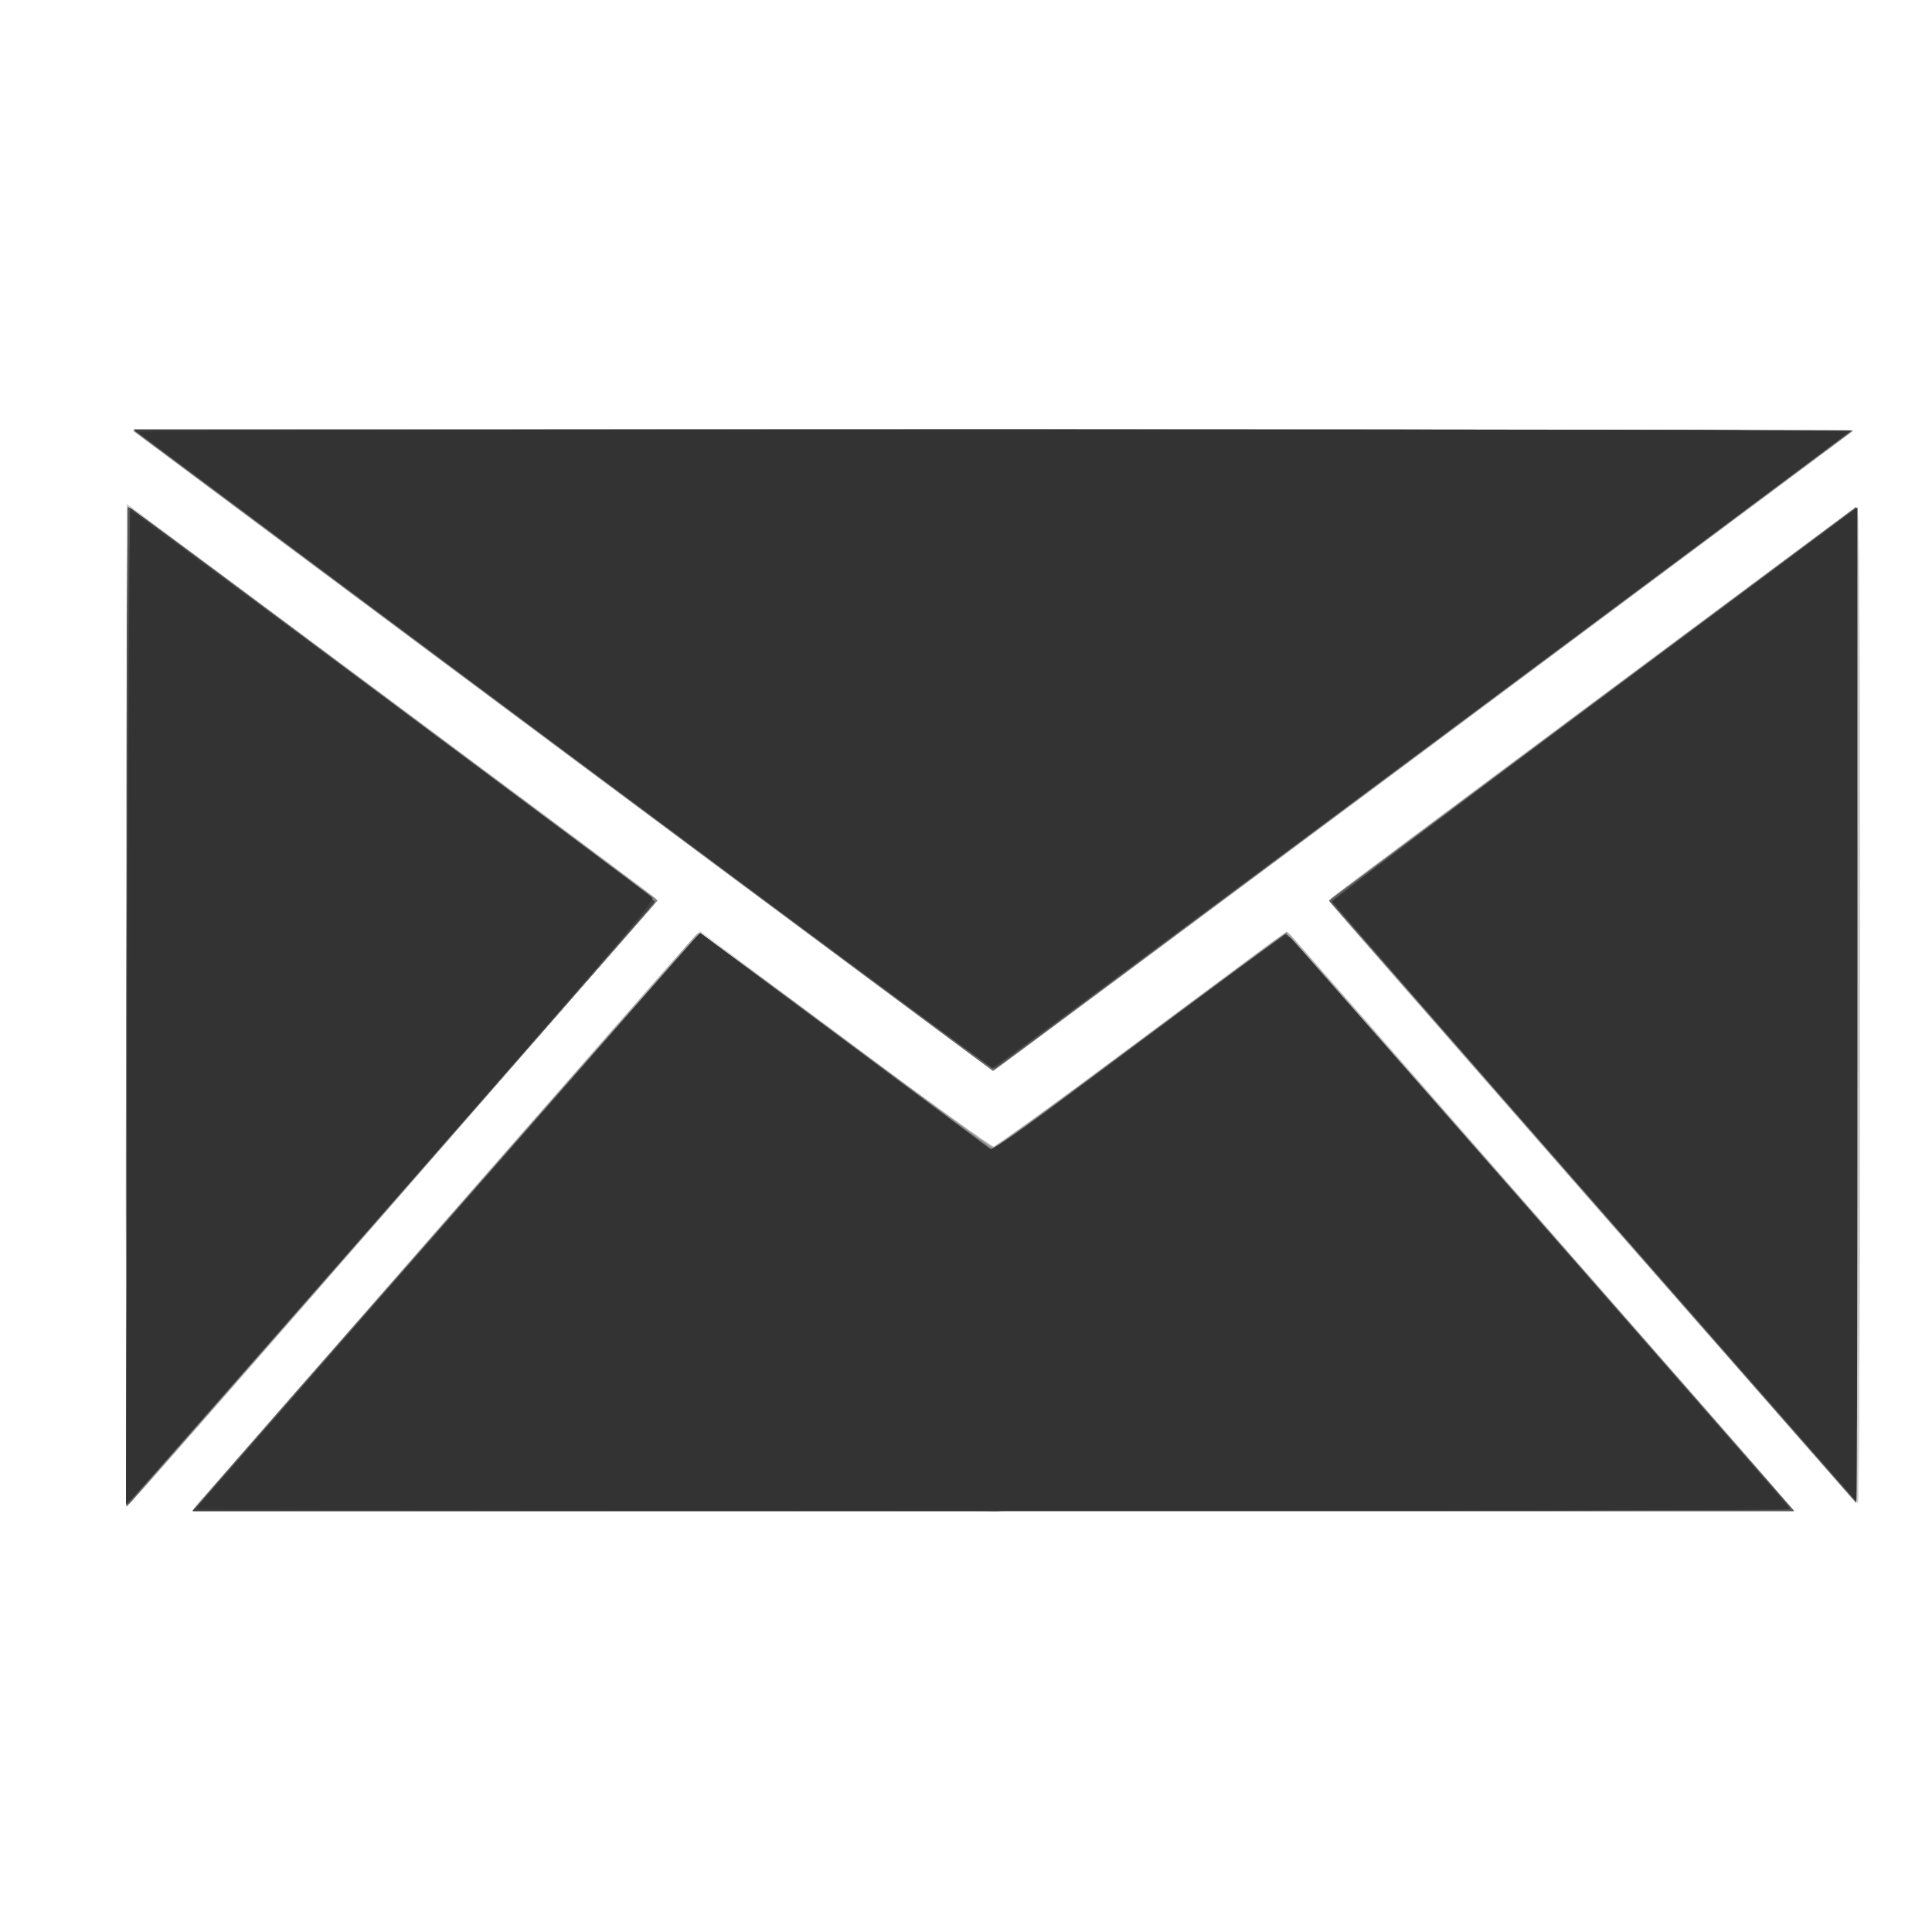
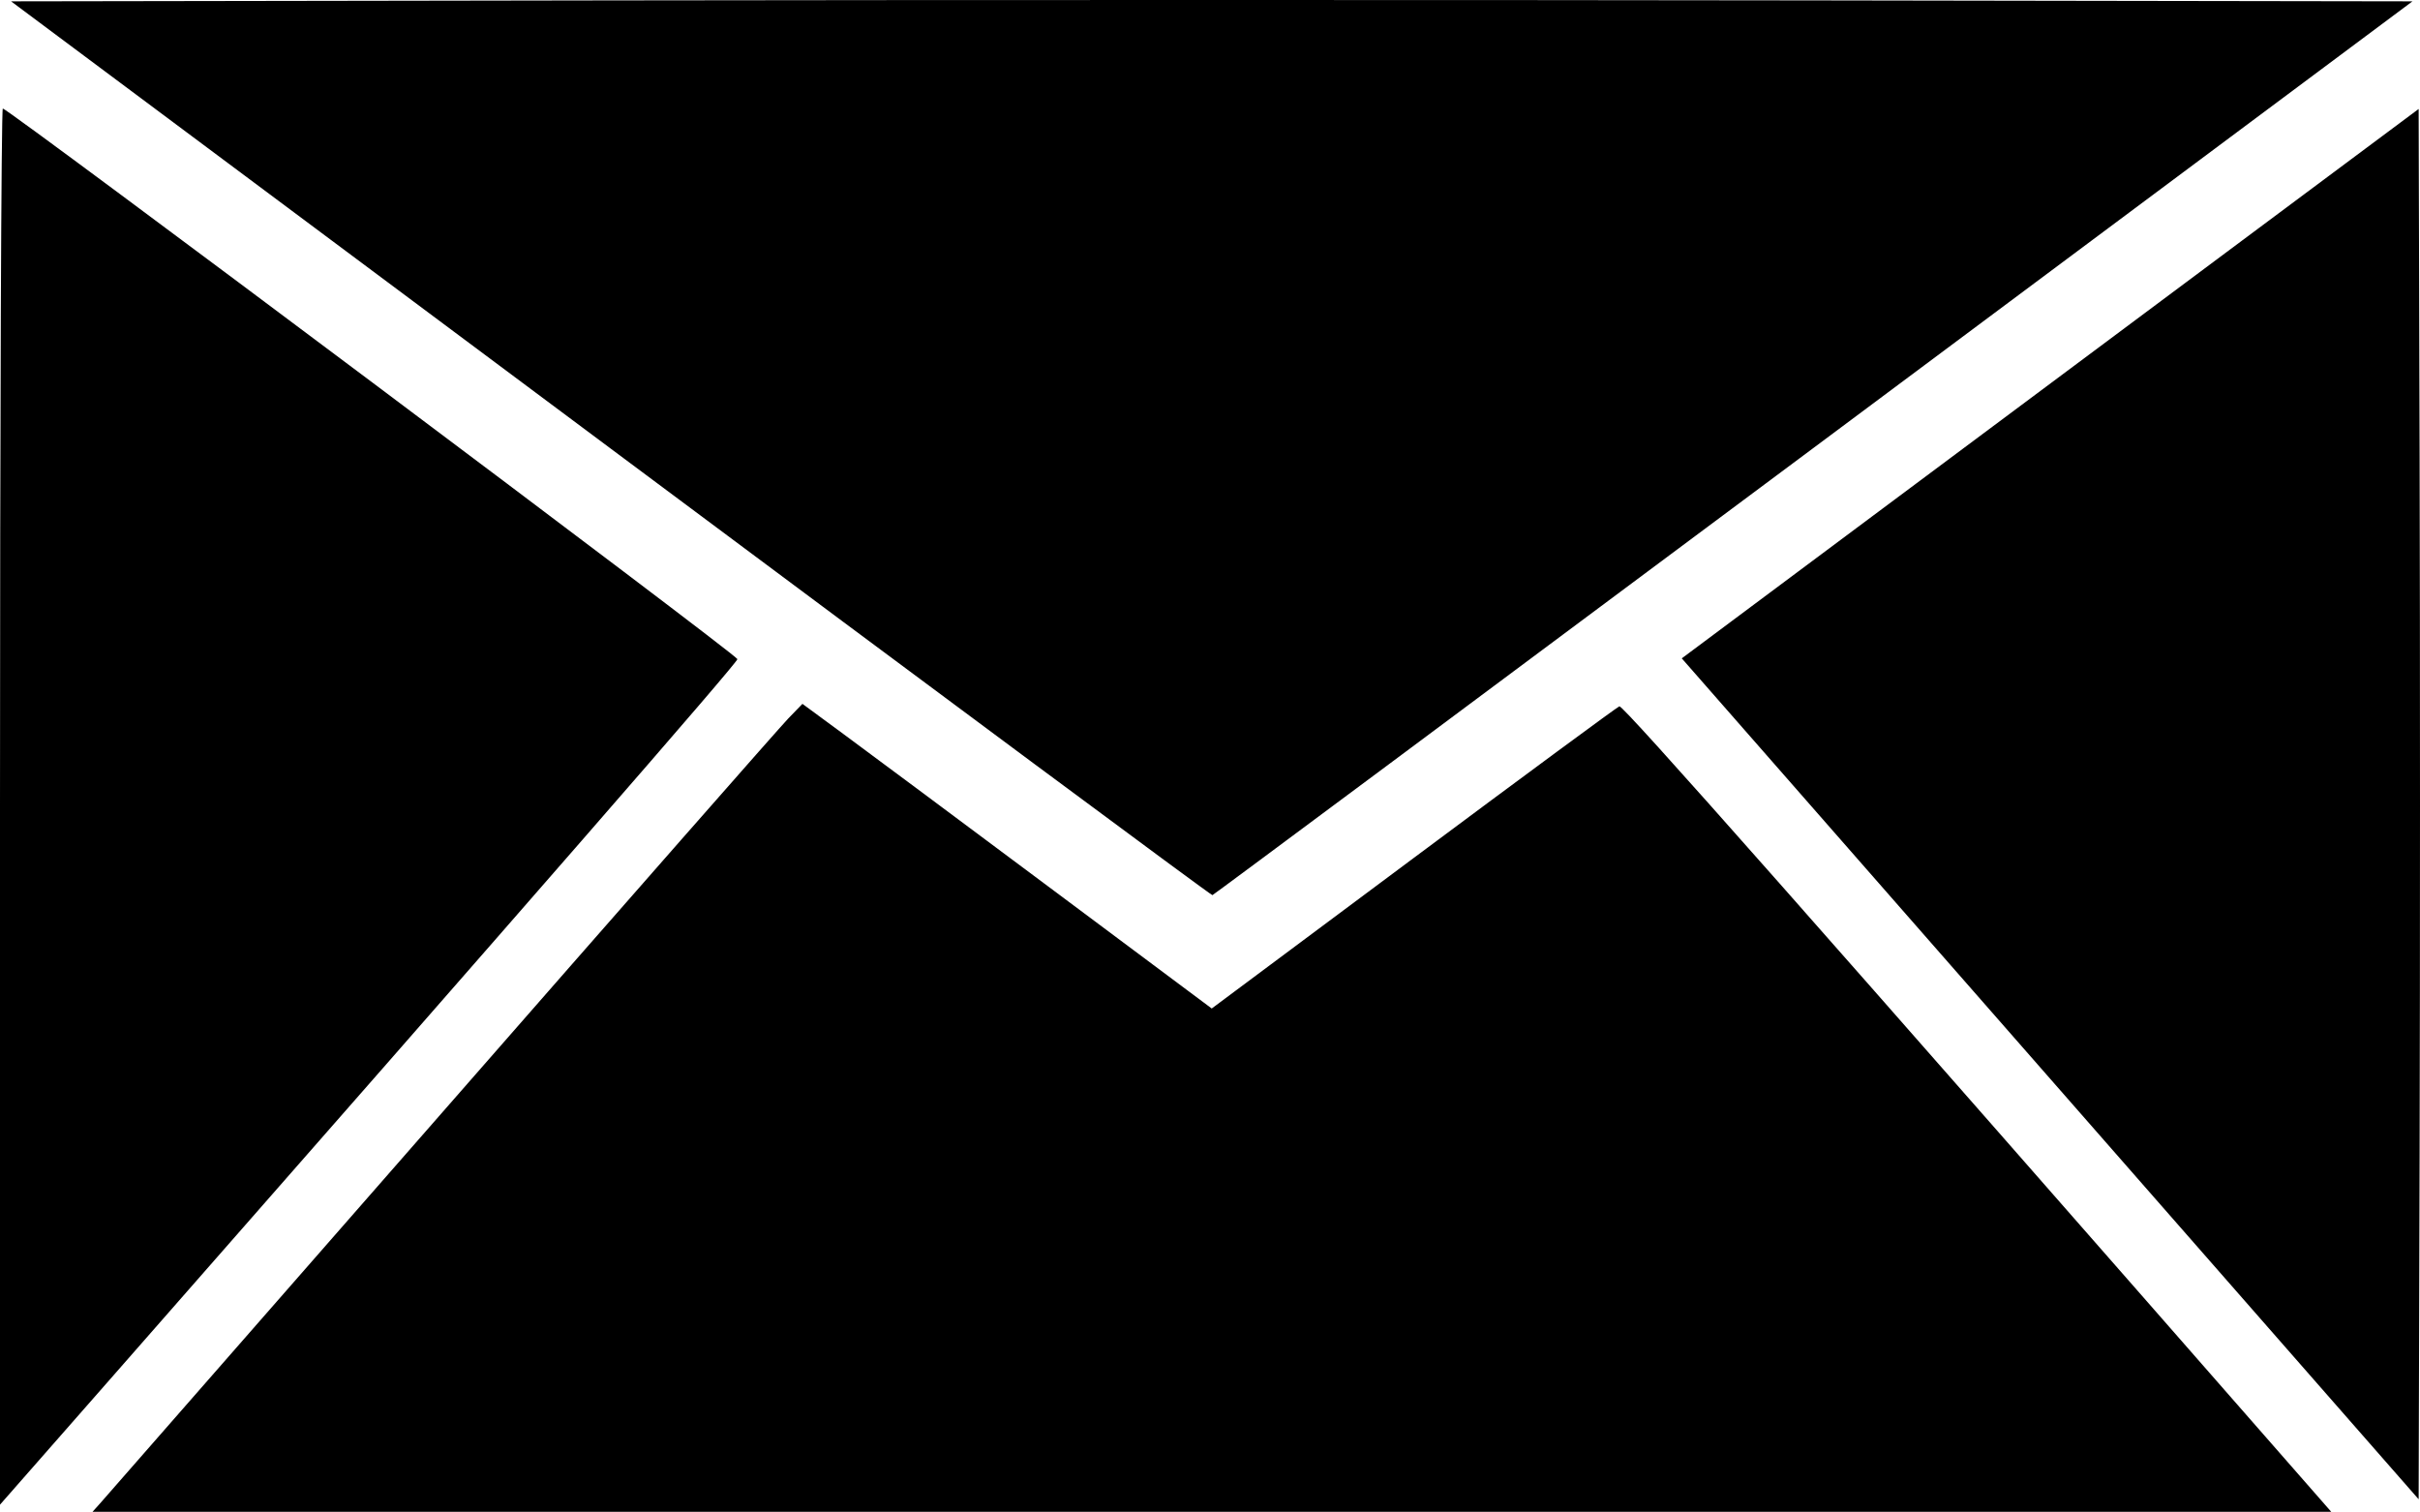
- <svg xmlns="http://www.w3.org/2000/svg" height="720" viewBox="0 0 720 720" width="720">
-   <g transform="translate(.000003 -6.101699)">
-     <path d="m72.203 568.621c0-.479 181.241-207.779 186.458-213.268l2.185-2.299 53.845 40.144c29.615 22.079 54.333 40.321 54.929 40.537s25.56-17.862 55.476-40.175c52.163-38.905 54.463-40.493 56.103-38.738 4.344 4.646 185.676 211.99 186.353 213.086.612.99-59.937 1.243-297.291 1.243-163.932 0-298.059-.239-298.059-.531zm-25.239-185.719c.175-101.338.413-185.255.529-186.483.179-1.903 14.694 8.562 98.21 70.808 53.9 40.172 98.359 73.396 98.797 73.83.737.73-195.866 226.095-197.24 226.095-.338 0-.472-82.912-.296-184.25zm546.283 71.142c-81.697-93.216-98.027-112.327-96.899-113.405 3.109-2.972 194.988-145.487 195.881-145.487.63 0 .975 65.657.975 185.5 0 102.025-.383 185.5-.851 185.5s-45.066-50.449-99.106-112.108zm-383.604-167.988c-87.967-65.541-160.127-119.331-160.356-119.534-.229-.203 143.98-.369 320.464-.369 276.695 0 320.679.195 319.417 1.415-2.155 2.083-317.141 236.715-318.462 237.222-.618.237-73.096-53.193-161.063-118.734z" fill="#dcdcdc" />
-     <path d="m72.203 568.639c0-.462 181.271-207.812 186.445-213.268l2.163-2.281 53.87 40.129c29.628 22.071 54.354 40.311 54.946 40.534.592.222 25.552-17.855 55.467-40.172 44.316-33.061 54.618-40.331 55.621-39.252 4.144 4.459 186.294 212.7 186.883 213.653.553.894-69.828 1.171-297.335 1.171-163.932 0-298.059-.231-298.059-.513zm-25.228-183.737c.15-100.238.375-184.146.5-186.463l.228-4.212 98 73.028c53.9 40.165 98.355 73.376 98.788 73.801.716.702-195.115 225.206-196.987 225.83-.44.147-.678-81.746-.529-181.983zm546.293 69.132c-81.167-92.617-98.023-112.341-96.912-113.396 3.146-2.986 195.01-145.486 195.884-145.486.612 0 .962 67.419.962 185.5 0 102.025-.377 185.5-.838 185.5s-45.054-50.453-99.096-112.118zm-383.704-168.102-160.044-119.279 160.422-.253c88.232-.139 232.492-.139 320.577 0l160.155.253-159.448 118.863c-87.697 65.375-159.937 119.05-160.534 119.279-.597.229-73.105-53.259-161.129-118.863z" fill="#d7d7d7" />
-     <path d="m72.203 568.661c0-.418 182.149-208.741 186.914-213.774 1.583-1.672 4.51.349 55.516 38.334 29.615 22.055 54.347 40.292 54.96 40.527s25.59-17.835 55.505-40.156c44.174-32.962 54.618-40.336 55.608-39.262 2.701 2.93 185.096 211.468 186.369 213.083 1.303 1.652-13.657 1.739-296.75 1.739-163.967 0-298.122-.221-298.122-.491zm-25.241-177.759c.142-96.938.367-180.835.5-186.439l.241-10.189 98 73.014c53.9 40.158 98.352 73.355 98.783 73.772.706.683-195.178 225.223-197.013 225.835-.423.141-.653-79.056-.511-175.993zm546.667 63.546c-53.859-61.437-98.057-112.006-98.218-112.375-.33-.758 194.468-146.244 196.482-146.743 1.062-.263 1.299 33.577 1.299 185.25 0 102.065-.368 185.572-.819 185.572s-44.885-50.267-98.745-111.704zm-384.053-168.546-160.002-119.25 160.396-.253c88.218-.139 232.458-.139 320.534 0l160.138.253-159.969 119.247c-87.983 65.586-160.222 119.248-160.531 119.25-.309.002-72.564-53.659-160.565-119.247z" fill="#d1d1d1" />
-     <path d="m72.203 568.683c0-.397 182.121-208.703 186.917-213.791 1.569-1.664 4.624.448 56.08 38.777 29.932 22.295 54.927 40.343 55.546 40.105.919-.353 51.285-37.738 98.843-73.369 8.067-6.044 10.111-7.163 11.105-6.08 2.832 3.087 185.131 211.513 186.381 213.092 1.302 1.646-13.94 1.735-296.75 1.735-163.967 0-298.122-.211-298.122-.469zm-25.245-188.145.255-186.615 3.245 2.447c1.785 1.346 45.77 34.094 97.745 72.773 51.975 38.679 95.076 70.847 95.78 71.483 1.009.913-19.553 24.933-97.236 113.587-54.184 61.836-98.86 112.544-99.28 112.684s-.649-83.722-.509-186.36zm546.692 73.906c-53.871-61.44-98.076-112.003-98.234-112.362-.294-.668 193.499-145.497 195.941-146.434 1.126-.432 1.347 29.892 1.347 184.994 0 102.031-.249 185.511-.553 185.511-.304 0-44.629-50.269-98.5-111.709zm-382.493-167.361c-87.15-64.939-159.113-118.714-159.918-119.5-1.27-1.24 41.133-1.43 318.95-1.43 216.316 0 320.085.329 319.401 1.013-1.674 1.674-318.843 237.962-319.433 237.975-.3.007-71.85-53.12-159-118.058z" fill="#ccc" />
-     <path d="m72.203 568.44c0-.392 1.734-2.529 3.854-4.75s43.808-49.713 92.64-105.538c48.832-55.825 89.523-102.288 90.425-103.252 1.546-1.651 4.767.577 56.059 38.781 29.93 22.293 54.931 40.336 55.558 40.096 1.001-.384 26.447-19.249 90.37-66.995 14.837-11.082 18.637-13.494 19.6-12.439 2.914 3.193 185.14 211.544 186.367 213.085 1.299 1.631-14.684 1.724-296.75 1.724-163.967 0-298.122-.32-298.122-.712zm-25.245-187.906c.203-148.709.508-186.418 1.5-185.632.685.542 44.895 33.492 98.245 73.221 53.35 39.729 97.345 72.556 97.766 72.948.692.644-195.248 225.24-197.017 225.831-.412.138-.633-83.728-.493-186.368zm596.698 130.886c-26.374-30.103-70.604-80.561-98.288-112.129-41.236-47.02-50.094-57.622-49-58.646 1.523-1.426 192.675-143.741 194.58-144.868.991-.586 1.297 37.121 1.5 184.82.14 102.056.009 185.556-.292 185.556s-22.126-24.63-48.5-54.732zm-432.489-224.351c-87.155-64.946-159.123-118.721-159.929-119.5-1.263-1.222 42.55-1.416 318.95-1.416 204.796 0 320.068.347 319.454.96-1.609 1.609-318.901 238.005-319.475 238.023-.295.009-71.845-53.121-159-118.067z" fill="#c7c7c7" />
-     <path d="m72.855 567.903c.667-1.084 181.892-208.315 186.272-213.003 1.544-1.653 4.761.574 56.028 38.791 29.915 22.3 54.916 40.343 55.559 40.096.643-.247 25.393-18.503 55.001-40.569 29.608-22.066 54.144-39.77 54.525-39.343 4.957 5.561 185.841 212.323 186.835 213.563 1.296 1.618-15.329 1.714-296.809 1.714-238.289 0-298.027-.251-297.412-1.25zm-25.897-186.855c.212-154.517.481-186.018 1.587-185.594 1.124.431 193.709 143.568 195.913 145.61.679.63-195.274 225.238-197.026 225.839-.401.138-.615-83.497-.474-185.855zm547.745 74.586c-53.35-60.836-97.573-111.416-98.274-112.399-1.155-1.621 7.87-8.602 97-75.022l98.274-73.235.255 93.167c.14 51.242.14 134.777 0 185.634l-.255 92.467zm-383.522-168.574c-87.163-64.951-159.137-118.726-159.942-119.5-1.259-1.21 43.441-1.408 318.95-1.408 201.619 0 320.062.351 319.464.947-1.571 1.566-318.908 238.005-319.472 238.03-.287.013-71.837-53.118-159-118.069z" fill="#c2c2c2" />
-     <path d="m72.846 567.923c.616-.997 182.779-209.261 186.757-213.516.913-.977 12.929 7.526 55.535 39.299 29.904 22.3 54.908 40.338 55.567 40.086.658-.253 25.109-18.273 54.336-40.045 29.227-21.772 53.519-39.7 53.984-39.839.623-.187 179.649 203.105 188.052 213.541 1.293 1.605-15.979 1.705-296.809 1.705-235.704 0-298.022-.258-297.421-1.23zm-25.642-186.663c0-153.115.233-186.232 1.309-185.819 1.097.421 193.694 143.559 195.943 145.625.541.497-184.9 213.585-195.853 225.051-1.199 1.255-1.399-25.203-1.399-184.857zm547.5 74.34c-53.35-60.829-97.571-111.395-98.269-112.369-1.147-1.6 8.187-8.817 97-74.997l98.269-73.226.255 92.492c.14 50.871.14 134.388 0 185.595l-.255 93.102zm-384.984-169.696-159.972-119.252 160.228-.253c88.126-.139 232.304-.139 320.396 0l160.167.253-159.678 119c-87.823 65.45-160.013 119.113-160.423 119.252-.41.139-72.733-53.411-160.718-119z" fill="#bdbdbd" />
-     <path d="m72.809 567.981c.574-.929 182.447-208.865 186.807-213.577.903-.976 12.996 7.587 55.504 39.306 29.892 22.305 54.92 40.335 55.617 40.068.697-.267 25.167-18.294 54.378-40.06 29.211-21.765 53.476-39.684 53.924-39.82.599-.181 179.475 202.971 188.037 213.557 1.29 1.595-16.52 1.697-296.809 1.697-227.601 0-298.01-.277-297.458-1.171zm-25.606-186.736c0-151.757.239-186.215 1.291-185.812 1.074.412 193.661 143.54 195.957 145.632.526.48-186.832 215.711-196.329 225.537-.558.577-.918-72.193-.918-185.357zm547.5 74.248c-53.35-60.87-97.547-111.44-98.215-112.377-1.077-1.51 9.963-10.034 97-74.897l98.215-73.193.255 93.142c.14 51.228.14 134.734 0 185.57l-.255 92.427zm-384.973-169.597-159.973-119.244 160.223-.253c88.122-.139 232.288-.139 320.367 0l160.145.253-159.664 119c-87.815 65.45-159.993 119.11-160.395 119.244-.402.134-72.718-53.416-160.703-119z" fill="#b8b8b8" />
-     <path d="m73.331 567.412c1.228-1.557 183.517-209.991 186.274-212.991.875-.952 13.467 7.968 55.492 39.308 29.898 22.297 54.946 40.315 55.662 40.04s25.198-18.306 54.404-40.069 53.452-39.677 53.88-39.808c.545-.168 161.834 183.037 187.969 213.51 1.429 1.666-12.798 1.75-296.777 1.75-283.32 0-298.209-.087-296.905-1.741zm-26.128-186.059c0-102.41.338-186.2.75-186.199.572 0 195.19 144.606 196.842 146.258.264.264-191.386 219.7-196.677 225.191-.554.575-.915-72.559-.915-185.25zm546.215 72.629c-54.057-61.688-97.932-112.495-97.5-112.905.432-.41 44.66-33.434 98.285-73.388l97.5-72.643.255 93.133c.14 51.223.14 134.719 0 185.548l-.255 92.415zm-383.676-168.092-159.961-119.237 160.211-.253c88.116-.139 232.266-.139 320.334 0l160.123.253-159.655 119c-87.81 65.45-159.978 119.107-160.373 119.237-.395.13-72.7-53.42-160.679-119z" fill="#b3b3b3" />
-     <path d="m73.331 567.415c1.181-1.495 183.224-209.644 186.271-212.983.854-.935 13.809 8.243 55.485 39.308 30.223 22.528 54.965 40.301 55.708 40.015.735-.282 25.234-18.319 54.442-40.081 29.208-21.762 53.436-39.67 53.841-39.795.516-.159 157.328 178.009 187.928 213.523 1.436 1.666-12.788 1.75-296.77 1.75-283.119 0-298.208-.088-296.905-1.738zm-26.128-186.062c0-102.41.338-186.196.75-186.192.566.006 195.246 144.654 196.857 146.266.241.241-191.42 219.648-196.7 225.176-.543.569-.907-73.766-.907-185.25zm546.22 72.609c-54.054-61.682-97.929-112.479-97.5-112.881s44.655-33.42 98.28-73.374l97.5-72.643.255 93.124c.14 51.218.14 134.704 0 185.524l-.255 92.4zm-383.664-168.077-159.943-119.232 160.193-.253c88.106-.139 232.242-.139 320.301 0l160.107.253-159.65 119c-87.807 65.45-159.968 119.105-160.357 119.232-.389.128-72.682-53.422-160.651-119z" fill="#aeaeae" />
-     <path d="m73.331 567.424c1.187-1.494 183.298-209.722 186.269-212.982.84-.922 14.047 8.437 55.389 39.25 29.857 22.253 54.668 40.46 55.134 40.46.466 0 25.284-18.216 55.151-40.48s54.377-40.376 54.467-40.25c.09.126 41.92 47.93 92.954 106.23 51.035 58.3 93.471 106.787 94.304 107.75 1.441 1.666-12.78 1.75-296.764 1.75-282.511 0-298.205-.091-296.905-1.728zm-26.128-186.141c0-129.386.32-186.191 1.047-185.948.576.192 45.109 33.181 98.962 73.309 96.676 72.037 97.892 72.986 96.112 74.984-.991 1.113-44.909 51.299-97.596 111.524-52.687 60.225-96.408 110.159-97.16 110.964-1.155 1.238-1.366-27.309-1.366-184.833zm546.5 72.966c-53.9-61.512-98-112.114-98-112.448 0-.335 44.1-33.483 98-73.664l98-73.056.255 93.115c.14 51.213.14 134.69 0 185.504l-.255 92.389zm-383.933-168.372-159.933-119.225 160.183-.253c88.1-.139 232.217-.139 320.258 0l160.075.253-159.623 119c-87.793 65.45-159.939 119.101-160.325 119.225-.386.124-72.672-53.426-160.635-119z" fill="#a8a8a8" />
-     <path d="m73.331 567.432c1.004-1.259 182.757-209.025 186.748-213.475.343-.383 25.05 17.504 54.904 39.75 29.854 22.246 54.675 40.446 55.159 40.446s25.265-18.186 55.069-40.414l54.191-40.414 21.677 24.664c11.922 13.565 53.573 61.114 92.558 105.664s71.789 82.013 72.898 83.25l2.017 2.25h-298.297c-282.044 0-298.222-.094-296.924-1.721zm-26.128-186.148c0-126.422.328-186.188 1.022-185.957.562.187 45.093 33.179 98.957 73.315 96.612 71.989 97.91 73.002 96.136 74.993-.989 1.11-44.909 51.293-97.598 111.518-52.69 60.225-96.41 110.159-97.158 110.964-1.145 1.234-1.358-27.809-1.358-184.833zm546.621 73.068c-53.834-61.434-97.934-112.025-98-112.423-.066-.398 43.979-33.595 97.879-73.771l98-73.046.255 93.1c.14 51.205.14 134.666 0 185.47l-.255 92.37zm-384.037-168.477-159.916-119.222 160.166-.253c88.091-.139 232.196-.139 320.232 0l160.066.253-159.977 119.25c-87.987 65.588-160.129 119.237-160.316 119.222-.187-.015-72.301-53.678-160.255-119.25z" fill="#a3a3a3" />
-     <path d="m73.331 567.443c4.825-6.011 186.908-213.391 187.434-213.475.359-.057 24.756 17.848 54.215 39.79s54.106 40.029 54.77 40.194 25.394-17.749 54.954-39.81 54.296-39.898 54.968-39.64 42.537 47.647 93.034 105.31 92.72 105.853 93.829 107.091l2.017 2.25h-298.297c-281.287 0-298.218-.098-296.924-1.71zm-26.128-186.159c0-123.172.337-186.185.995-185.964.547.183 45.075 33.178 98.95 73.322 96.565 71.953 97.929 73.017 96.155 75-.99 1.106-44.908 51.286-97.596 111.511-52.688 60.225-96.406 110.159-97.151 110.964-1.139 1.232-1.354-28.134-1.354-184.833zm546.563 72.972c-53.865-61.477-97.792-112.187-97.615-112.689.177-.502 44.249-33.656 97.937-73.675l97.615-72.762.255 93.091c.14 51.2.14 134.653 0 185.451l-.255 92.36zm-383.966-168.384-159.902-119.218 160.152-.253c88.084-.139 232.176-.139 320.204 0l160.052.253-159.982 119.25c-87.99 65.588-160.126 119.236-160.302 119.218-.176-.017-72.276-53.68-160.222-119.25z" fill="#9e9e9e" />
-     <path d="m73.331 567.453c5.061-6.266 186.923-213.392 187.435-213.475.354-.057 24.742 17.846 54.197 39.785 29.455 21.939 54.11 40.025 54.79 40.191.68.166 25.413-17.741 54.963-39.793s54.236-39.93 54.857-39.728c.899.293 169.274 191.598 184.802 209.969l4.015 4.75h-298.216c-280.488 0-298.134-.101-296.843-1.699zm-26.128-186.17c0-122.205.34-186.183.988-185.964.543.183 45.066 33.183 98.94 73.333 96.43 71.865 97.924 73.031 96.156 75-.988 1.1-44.903 51.275-97.589 111.5-52.686 60.225-96.401 110.159-97.144 110.964-1.135 1.23-1.351-28.318-1.351-184.833zm546.643 73.038c-53.821-61.418-97.745-112.119-97.608-112.669s44.172-33.736 97.857-73.746l97.608-72.746.255 93.076c.14 51.192.14 134.628 0 185.415l-.255 92.339zm-384.022-168.455-159.879-119.213 160.129-.253c88.071-.139 232.149-.139 320.173 0l160.045.253-159.634 119c-87.799 65.45-159.931 119.096-160.295 119.213s-72.606-53.433-160.539-119z" fill="#999" />
-     <path d="m73.331 567.455c4.948-6.121 186.941-213.375 187.446-213.465.347-.062 24.716 17.837 54.154 39.775s54.092 40.023 54.789 40.19c.696.166 25.452-17.738 55.013-39.787 29.561-22.049 54.248-39.926 54.859-39.725.88.288 168.886 191.193 184.776 209.96l4.022 4.75h-298.216c-280.376 0-298.133-.102-296.843-1.698zm-26.128-186.186c0-122.044.34-186.168.986-185.95.543.183 45.06 33.183 98.927 73.333 96.379 71.836 97.912 73.032 96.149 75-.985 1.1-45.11 51.5-98.054 112-52.944 60.5-96.655 110.427-97.135 110.95-.497.541-.873-79.226-.873-185.333zm546.571 72.955c-53.861-61.467-97.776-112.166-97.59-112.665.187-.499 44.255-33.637 97.929-73.641l97.59-72.735.255 93.064c.14 51.185.14 134.615 0 185.399l-.255 92.335zm-383.933-168.363-159.861-119.208 160.111-.253c88.061-.139 232.128-.139 320.148 0l160.036.253-159.645 119c-87.805 65.45-159.933 119.094-160.286 119.208-.353.115-72.579-53.435-160.503-119z" fill="#949494" />
-     <path d="m74.856 565.664c1.566-1.919 43.797-50.276 93.847-107.46 56.817-64.917 91.567-103.858 92.509-103.669.83.167 25.447 18.149 54.706 39.96s53.648 39.657 54.199 39.657c.551 0 24.868-17.788 54.037-39.528 29.169-21.741 53.669-39.772 54.445-40.07.941-.361 32.142 34.549 93.647 104.778 50.73 57.926 93.152 106.332 94.272 107.57l2.035 2.25h-298.271-298.271zm-27.653-184.395c0-119.712.346-186.164.968-185.95.533.183 45.049 33.183 98.925 73.333 96.44 71.87 97.929 73.031 96.159 75-.989 1.1-45.115 51.5-98.059 112-52.944 60.5-96.651 110.427-97.128 110.95-.488.536-.866-80.326-.866-185.333zm546.578 72.942c-53.857-61.467-97.957-112.022-98-112.345-.043-.323 44.022-33.45 97.922-73.617l98-73.03.255 93.046c.14 51.175.14 134.594 0 185.375l-.255 92.329zm-383.923-168.353-159.844-119.206 160.094-.253c88.052-.139 232.104-.139 320.116 0l160.022.253-159.645 119c-87.805 65.45-159.927 119.093-160.272 119.206-.344.113-72.556-53.437-160.471-119z" fill="#8f8f8f" />
-     <path d="m75.324 565.114c1.859-2.221 44.104-50.578 93.879-107.46 56.326-64.369 91.068-103.308 92.005-103.119.827.166 25.435 18.148 54.683 39.96 29.248 21.812 53.642 39.658 54.207 39.658s24.912-17.795 54.102-39.545c29.191-21.75 53.685-39.779 54.431-40.066.87-.334 34.349 37.119 93.214 104.277 50.521 57.639 92.909 106.044 94.196 107.566l2.339 2.768h-298.218-298.218zm-28.121-183.782c0-102.399.276-186.18.613-186.18.527 0 48.302 35.48 169.021 125.524l28.186 21.024-95.523 108.976c-52.537 59.937-97.047 110.745-98.91 112.906l-3.387 3.93zm546.5 72.759c-53.9-61.51-98-112.052-98-112.315 0-.263 44.1-33.341 98-73.506l98-73.028.255 93.035c.14 51.169.14 134.573 0 185.343l-.255 92.308zm-383.82-168.236-159.82-119.203 160.07-.253c88.039-.139 232.074-.139 320.08 0l160.01.253-159.644 119c-87.804 65.45-159.921 119.091-160.26 119.203-.339.112-72.535-53.438-160.436-119z" fill="#8a8a8a" />
-     <path d="m75.085 565.403c13.813-16.984 185.034-210.728 186.164-210.652.804.054 25.38 17.941 54.612 39.75 29.232 21.809 53.635 39.652 54.228 39.652s24.969-17.801 54.167-39.558c29.198-21.757 53.677-39.784 54.396-40.061.805-.309 36.644 39.852 93.085 104.308 50.477 57.646 92.916 106.048 94.308 107.561l2.531 2.75h-298.271-298.271zm-27.882-184.07c0-102.399.271-186.18.603-186.18.486 0 135.633 100.42 185.032 137.486l12.135 9.106-95.505 108.954c-52.528 59.925-97.026 110.722-98.885 112.884l-3.381 3.93zm546.5 72.723c-53.9-61.512-98-112.04-98-112.284s44.1-33.309 98-73.477l98-73.033.255 93.024c.14 51.163.14 134.556 0 185.317l-.255 92.292zm-383.809-168.204-159.809-119.2 160.059-.253c88.033-.139 232.054-.139 320.048 0l159.989.253-159.63 119c-87.797 65.45-159.904 119.09-160.239 119.2-.335.11-72.523-53.44-160.418-119z" fill="#858585" />
-     <path d="m75.094 565.403c14.234-17.454 185.061-210.727 186.185-210.65.804.055 25.606 18.131 55.115 40.169l53.654 40.068 54.265-40.419c29.846-22.23 54.594-40.419 54.997-40.419s42.012 47.138 92.466 104.75c50.454 57.612 92.874 105.987 94.268 107.5l2.534 2.75h-298.271-298.271zm-27.89-184.07c0-102.399.338-186.16.75-186.136 1.216.072 195.567 145.36 195.913 146.456.174.55-42.485 49.825-94.797 109.5-52.312 59.675-96.632 110.269-98.489 112.43l-3.377 3.93zm546.599 72.811c-53.845-61.45-97.945-111.968-98-112.263-.055-.294 44.001-33.396 97.901-73.56l98-73.025.255 93.008c.14 51.154.14 134.534 0 185.288l-.255 92.28zm-383.899-168.298-159.799-119.194 160.049-.253c88.027-.139 232.037-.139 320.023 0l159.974.253-159.626 119c-87.794 65.45-159.895 119.087-160.224 119.194-.329.107-72.508-53.443-160.397-119z" fill="#808080" />
-     <path d="m75.598 564.903c10.234-12.328 184.258-210.157 185.106-210.427.55-.175 25.385 17.869 55.189 40.097l54.189 40.416 53.691-39.999c29.53-22 54.247-40.213 54.926-40.474.951-.365 90.566 101.004 186.858 211.366l2.854 3.271h-298.171-298.171zm-28.394-183.685c0-102.335.338-186.041.75-186.013 1.622.111 195.75 145.636 195.75 146.741 0 .902-120.412 139.056-187.75 215.415l-8.75 9.922zm546.603 72.905c-53.843-61.442-97.943-111.94-98-112.219-.057-.279 43.997-33.377 97.897-73.551l98-73.044.255 93.002c.14 51.151.14 134.52 0 185.264l-.255 92.262zm-383.894-168.285-159.791-119.184 160.041-.253c88.023-.139 232.022-.139 319.999 0l159.958.253-159.623 119c-87.793 65.45-159.886 119.083-160.208 119.184-.321.101-72.49-53.449-160.375-119z" fill="#7a7a7a" />
-     <path d="m76.029 564.403c14.083-16.674 183.864-209.659 184.674-209.914.55-.173 25.389 17.871 55.198 40.099l54.198 40.414 53.726-40.022c29.549-22.012 54.261-40.228 54.916-40.479.944-.362 60.609 67.152 186.817 211.391l2.854 3.261h-298.197-298.197zm-28.826-183.202c0-102.326.338-186.022.75-185.991 1.614.122 195.75 145.642 195.75 146.729 0 .966-71.887 83.47-174.25 199.983l-22.25 25.326zm546.315 72.58-98.185-112.047 51.185-38.179c28.152-20.999 72.335-53.942 98.185-73.208l47-35.029.255 92.997c.14 51.149.14 134.513 0 185.255l-.255 92.258zm-383.589-167.947-159.774-119.181 160.024-.253c88.013-.139 231.995-.139 319.96 0l159.936.253-159.61 119c-87.786 65.45-159.869 119.081-160.186 119.181-.316.099-72.474-53.451-160.349-119z" fill="#757575" />
-     <path d="m73.881 566.903c1.114-1.238 43.506-49.612 94.205-107.5s92.44-105.25 92.76-105.25c.707 0 10.362 7.112 66.053 48.658l43.196 32.224 53.737-40.042c29.555-22.023 54.262-40.244 54.903-40.49.936-.359 52.665 58.173 186.823 211.391l2.854 3.259h-298.278-298.278zm-26.677-185.701c0-102.327.338-186.022.75-185.988 1.589.131 195.75 145.652 195.75 146.712 0 .995-39.881 46.787-160.25 184.002l-36.25 41.323zm546.322 72.561-98.178-112.036 49.178-36.674c27.048-20.17 71.228-53.111 98.178-73.2l49-36.527.255 92.993c.14 51.146.14 134.502 0 185.236l-.255 92.244zm-383.584-167.935-159.762-119.175 160.012-.253c88.006-.139 231.975-.139 319.93 0l159.918.253-159.599 119c-87.779 65.45-159.855 119.079-160.168 119.175-.313.096-72.462-53.454-160.331-119z" fill="#707070" />
-     <path d="m73.889 566.903c1.119-1.238 43.512-49.612 94.208-107.5s92.496-105.24 92.89-105.228c.394.012 25.128 18.227 54.965 40.476l54.248 40.454 13.79-10.327c50.555-37.862 93.719-69.882 94.72-70.266.647-.248 42.086 46.248 92.086 103.325s92.423 105.473 94.275 107.546l3.366 3.769h-298.291-298.291zm-26.686-185.7c0-102.328.338-186.019.75-185.981 1.598.148 195.75 145.66 195.75 146.71 0 .612-21.6 25.765-48 55.895s-70.612 80.577-98.25 112.104l-50.25 57.323zm546.335 72.538-98.165-112.016 47.165-35.168c25.941-19.343 70.115-52.281 98.165-73.196l51-38.027.255 92.989c.14 51.144.14 134.489 0 185.211l-.255 92.223zm-383.581-167.918-159.746-119.171 159.996-.253c87.998-.139 231.95-.139 319.894 0l159.897.253-159.585 119c-87.772 65.45-159.838 119.077-160.147 119.171-.309.094-72.448-53.456-160.309-119z" fill="#6b6b6b" />
-     <path d="m74.364 566.385c13.49-15.962 186.097-212.226 186.628-212.206.391.015 25.12 18.23 54.953 40.478l54.242 40.452 53.645-40.062c29.505-22.034 54.183-40.269 54.839-40.521.657-.252 42.108 46.24 92.113 103.315 50.005 57.075 92.434 105.469 94.285 107.542l3.366 3.769h-298.205-298.205zm-27.161-185.181c0-102.328.228-186.051.506-186.051 1.281 0 195.994 145.837 195.994 146.796 0 .599-15.11 18.327-33.577 39.396s-62.68 71.518-98.25 112.109l-64.673 73.801zm546.348 72.522-98.152-112.011 45.651-34.031c25.108-18.717 69.277-51.649 98.152-73.181l52.501-39.15.255 92.98c.14 51.139.14 134.475 0 185.192l-.255 92.212zm-383.583-167.902-159.736-119.17 159.986-.253c87.992-.139 231.934-.139 319.871 0l159.886.253-133.511 99.5c-73.431 54.725-145.393 108.388-159.916 119.25s-26.504 19.714-26.624 19.67c-.121-.044-72.101-53.706-159.955-119.25z" fill="#666" />
-     <path d="m74.361 566.403c1.393-1.512 43.824-49.909 94.291-107.549s92.153-104.664 92.635-104.5c.482.164 25.177 18.401 54.88 40.527l54.004 40.228 54.247-40.478c29.836-22.263 54.529-40.478 54.874-40.478s39.954 44.878 88.019 99.729c48.066 54.851 90.471 103.226 94.234 107.5l6.841 7.771h-298.278-298.278zm-27.158-185.204c0-102.325.223-186.046.496-186.046 1.247 0 196.004 145.857 196.004 146.79 0 .581-44.212 51.511-98.25 113.179l-98.25 112.123zm546.352 72.507-98.148-111.988 43.648-32.531c24.006-17.892 68.173-50.823 98.148-73.181l54.5-40.65.255 92.978c.14 51.138.14 134.464 0 185.169l-.255 92.191zm-383.568-167.95-159.716-119.103 159.966-.253c87.981-.139 231.912-.139 319.847 0l159.88.253-158.976 118.5c-87.437 65.175-159.496 118.771-160.13 119.103-.635.332-73.026-52.993-160.87-118.5z" fill="#616161" />
-     <path d="m74.364 566.403c1.394-1.512 43.83-49.908 94.302-107.545 50.472-57.637 92.148-104.662 92.613-104.5.465.162 25.154 18.401 54.864 40.53l54.018 40.235 54.271-40.482c29.849-22.265 54.542-40.483 54.874-40.485.332-.002 39.932 44.878 88 99.734 48.068 54.856 90.475 103.231 94.238 107.5l6.841 7.762h-298.278-298.278zm-27.153-185.195c.013-102.33.234-186.055.491-186.055 1.217 0 196.561 146.313 196.3 147.03-.164.451-23.698 27.513-52.298 60.138s-72.816 83.083-98.258 112.13l-46.258 52.812.023-186.055zm546.353 72.487-98.139-111.979 41.638-31.032c22.901-17.068 67.064-49.99 98.139-73.162l56.5-42.13.255 92.959c.14 51.128.14 134.441 0 185.14l-.255 92.181zm-383.56-167.943-159.699-119.099 159.949-.253c87.972-.139 231.887-.139 319.812 0l159.864.253-158.97 118.5c-87.433 65.175-159.484 118.77-160.114 119.099-.629.329-73.008-52.996-160.843-118.5z" fill="#5c5c5c" />
-     <path d="m74.369 566.403c1.397-1.512 43.836-49.907 94.309-107.543s92.145-104.661 92.604-104.5c.459.161 25.14 18.402 54.848 40.535l54.014 40.242 54.279-40.482c29.854-22.265 54.548-40.487 54.876-40.492.328-.006 39.541 44.427 87.139 98.739s90.001 102.688 94.229 107.5l7.686 8.75h-298.262-298.262zm-27.131-185.75c.054-102.025.281-185.5.504-185.5 1.156 0 196.508 146.349 196.257 147.028-.422 1.142-195.799 223.972-196.379 223.972-.264 0-.436-83.475-.382-185.5zm546.966 73.754c-53.625-61.198-97.5-111.799-97.5-112.447 0-.648 43.875-33.875 97.5-73.838l97.5-72.659.255 92.924c.14 51.108.14 134.406 0 185.106l-.255 92.182zm-384.174-168.657-159.674-119.098 159.924-.253c87.958-.139 231.856-.139 319.774 0l159.85.253-158.966 118.5c-87.431 65.175-159.476 118.769-160.1 119.098-.624.329-72.987-52.996-160.808-118.5z" fill="#575757" />
-     <path d="m74.85 565.891c116.844-133.537 185.786-211.758 186.439-211.53.459.16 25.129 18.407 54.823 40.549l53.988 40.257 54.302-40.485c29.866-22.267 54.563-40.495 54.882-40.507.675-.026 187.256 212.703 187.753 214.065.2.549-118.328.913-297.354.913h-297.687zm-27.562-185.27c.126-102.042.531-185.405.9-185.25 2.436 1.021 196.045 146.173 195.81 146.802-.437 1.17-195.847 223.979-196.436 223.979-.277 0-.4-83.489-.274-185.531zm546.916 73.742c-53.625-61.194-97.5-111.776-97.5-112.404 0-.628 43.875-33.841 97.5-73.806l97.5-72.664.255 92.332c.14 50.783.14 134.063 0 185.068l-.255 92.736zm-382.5-167.405c-86.9-64.829-158.9-118.508-160-119.286-1.726-1.221 41.91-1.422 318.417-1.467 176.229-.029 320.229.108 320 .305-1.454 1.247-318.611 237.346-319.417 237.78-.55.297-72.1-52.502-159-117.332z" fill="#515151" />
-     <path d="m74.383 566.403c1.405-1.512 42.715-48.65 91.801-104.75s90.508-103.303 92.049-104.897l2.802-2.897 54.527 40.674 54.527 40.674 54.307-40.501c29.869-22.275 54.563-40.513 54.874-40.527.656-.031 187.265 212.725 187.766 214.075.197.53-121.739.899-297.437.899h-297.77zm-27.18-154.087c0-84.61.296-168.012.658-185.336l.658-31.499 97.883 72.963c53.836 40.13 97.752 73.308 97.592 73.73-.401 1.055-195.846 223.98-196.37 223.98-.232 0-.421-69.227-.421-153.837zm547 42.022c-53.625-61.19-97.5-111.757-97.5-112.371s43.875-33.819 97.5-73.788l97.5-72.67.255 92.322c.14 50.777.14 134.046 0 185.042l-.255 92.719zm-384.136-168.576-159.636-119.109 159.886-.253c87.937-.139 231.804-.139 319.703 0l159.816.253-158.293 118c-87.061 64.9-159.091 118.499-160.066 119.109-1.514.947-25.14-16.325-161.41-118z" fill="#4c4c4c" />
-     <path d="m78.388 561.903c3.537-3.987 44.823-51.125 91.748-104.75s86.574-98.804 88.11-100.399l2.793-2.899 54.514 40.69 54.514 40.69 54.088-40.291c29.749-22.16 54.436-40.41 54.861-40.555.732-.25 187.316 211.989 188.02 213.872.195.521-123.348.892-297.373.892h-297.706zm-31.184-135.5c.001-76.862.298-160.261.661-185.331l.659-45.581 97.876 72.971c53.832 40.134 97.747 73.305 97.589 73.713-.401 1.038-195.862 223.977-196.371 223.977-.228 0-.415-62.888-.414-139.75zm546.999 27.904c-53.625-61.193-97.5-111.751-97.5-112.35 0-.599 43.875-33.788 97.5-73.753l97.5-72.664.255 92.306c.14 50.768.14 134.025 0 185.014l-.255 92.707zm-337.5-133.823c-61.6-45.959-133.353-99.485-159.451-118.947l-47.451-35.385h319.924c311.944 0 319.874.046 317.951 1.86-4.446 4.193-316.613 236.136-317.744 236.086-.675-.029-51.628-37.656-113.228-83.615z" fill="#474747" />
-     <path d="m78.391 561.903c3.538-3.987 44.828-51.125 91.756-104.75s86.566-98.795 88.086-100.377l2.763-2.877 54.549 40.669 54.549 40.669 54.083-40.292c29.746-22.16 54.423-40.409 54.838-40.553.715-.247 187.316 212.018 188.021 213.88.192.507-126.104.881-297.373.881h-297.706zm-31.188-121.085c0-68.934.298-152.347.662-185.361l.662-60.026 27.588 20.646c15.173 11.355 59.216 44.207 97.874 73.002 38.657 28.796 70.157 52.681 70 53.079-.407 1.027-195.885 223.995-196.379 223.995-.224 0-.408-56.401-.408-125.335zm547 13.469c-53.625-61.192-97.5-111.734-97.5-112.315s43.875-33.765 97.5-73.742l97.5-72.686.255 92.305c.14 50.768.14 134.018 0 185.001l-.255 92.696zm-341.5-136.805c-63.8-47.604-135.553-101.127-159.451-118.941l-43.451-32.388h319.915c276.359 0 319.716.193 318.451 1.42-3.73 3.617-317.187 236.573-318.253 236.521-.666-.033-53.411-39.008-117.211-86.612z" fill="#424242" />
-     <path d="m74.86 565.903c1.677-1.788 43.003-48.925 91.834-104.75 48.832-55.825 90.022-102.79 91.533-104.367l2.748-2.867 54.578 40.673 54.578 40.673 54.074-40.306c29.741-22.168 54.406-40.422 54.811-40.564.697-.245 187.315 212.048 188.02 213.889.188.492-129.073.87-297.446.87h-297.78zm-27.629-116.75c-.014-64.625.272-148.135.636-185.577l.662-68.077 21.587 16.134c11.873 8.873 55.337 41.251 96.587 71.95 41.25 30.699 75.615 56.392 76.366 57.095 1.134 1.061-14.814 19.748-93.989 110.127-52.445 59.867-96.81 110.424-98.589 112.349l-3.234 3.5zm546.972 5.108c-53.625-61.195-97.5-111.728-97.5-112.297 0-.569 43.875-33.74 97.5-73.714l97.5-72.68.255 92.291c.14 50.76.14 134 0 184.977l-.255 92.685zm-384.601-168.924-159.101-118.684 159.932-.253c87.963-.139 231.782-.139 319.598 0l159.665.253-159.296 118.75c-87.613 65.312-159.836 118.72-160.496 118.684-.66-.036-72.796-53.474-160.302-118.75z" fill="#3d3d3d" />
-     <path d="m73.37 568.222c.39-1.088 186.935-214.069 187.499-214.069.295 0 91.23 67.525 106.036 78.739l3.202 2.425 54.088-40.332c29.749-22.182 54.414-40.446 54.811-40.586.681-.24 187.319 212.076 188.031 213.9.184.471-132.938.854-296.833.854-182.981 0-297.039-.358-296.833-.931zm-25.826-186.443c.315-101.68.78-185.081 1.034-185.335.397-.397 190.749 140.781 194.492 144.248 1.133 1.049-15.044 20.009-94.38 110.613-52.661 60.141-97.091 110.697-98.733 112.347l-2.986 3zm546.659 72.446c-53.625-61.196-97.5-111.717-97.5-112.269s43.875-33.708 97.5-73.68l97.5-72.677.255 92.277c.14 50.753.14 133.978 0 184.946l-.255 92.669zm-384.59-168.873-159.09-118.699 159.921-.253c87.957-.139 231.766-.139 319.576 0l159.655.253-158.942 118.5c-87.418 65.175-159.637 118.59-160.486 118.699-.849.109-73.135-53.216-160.634-118.5z" fill="#383838" />
-     <path d="m73.37 568.233c.183-.506 41.058-47.373 90.833-104.15s91.87-104.804 93.546-106.727l3.046-3.496 53.454 39.775c29.4 21.876 54.002 40.21 54.671 40.741.864.686 17.039-10.837 55.829-39.772 53.126-39.629 54.661-40.686 56.398-38.845 5.349 5.671 186.056 212.41 186.056 212.858 0 .294-133.688.535-297.083.535-180.227 0-296.952-.362-296.75-.919zm-25.773-186.508c.345-101.71.808-185.107 1.028-185.327.353-.353 191.002 141.128 194.44 144.295 1.123 1.034-15.388 20.382-94.386 110.607-52.661 60.144-97.089 110.703-98.729 112.353l-2.981 3zm546.478 72.333c-53.554-61.102-97.502-111.445-97.662-111.873-.16-.428 43.827-33.665 97.75-73.859l98.041-73.081v184.954c0 101.725-.171 184.954-.379 184.954-.209 0-44.196-49.993-97.75-111.095zm-383.079-167.732c-86.74-64.72-158.267-118.236-158.95-118.923-.993-1 62.646-1.25 318.173-1.25 273.504 0 319.204.201 317.95 1.397-3.887 3.708-317.283 236.593-318.297 236.526-.642-.042-72.136-53.03-158.876-117.75z" fill="#333" />
-   </g>
+ <svg xmlns="http://www.w3.org/2000/svg" height="402.857" viewBox="0 0 644.86 402.857" width="644.86">
+   <path d="m26.674 400.607c1.112-1.237 41.976-47.925 90.807-103.75 48.832-55.825 90.486-103.254 92.565-105.398l3.78-3.898 10.837 7.973c5.96 4.385 30.5 22.65 54.532 40.589l43.695 32.615 53.715-40.033c29.543-22.018 54.254-40.24 54.914-40.493.966-.37 50.675 55.872 186.835 211.386l2.854 3.259h-298.278-298.278zm-26.674-185.701c0-102.327.338-186.022.75-185.989 1.602.127 195.75 145.651 195.75 146.725 0 .983-54.415 63.448-167.25 191.991l-29.25 33.322zm546.322 72.571-98.178-112.041 51.178-38.175c28.148-20.996 72.328-53.936 98.178-73.199l47-35.025.255 92.989c.14 51.144.14 134.502 0 185.24l-.255 92.251zm-383.596-167.943-159.774-119.177 160.024-.253c88.013-.139 231.99-.139 319.949 0l159.926.253-159.599 119c-87.779 65.45-159.859 119.08-160.176 119.177-.317.097-72.475-53.453-160.35-119z" />
</svg>
